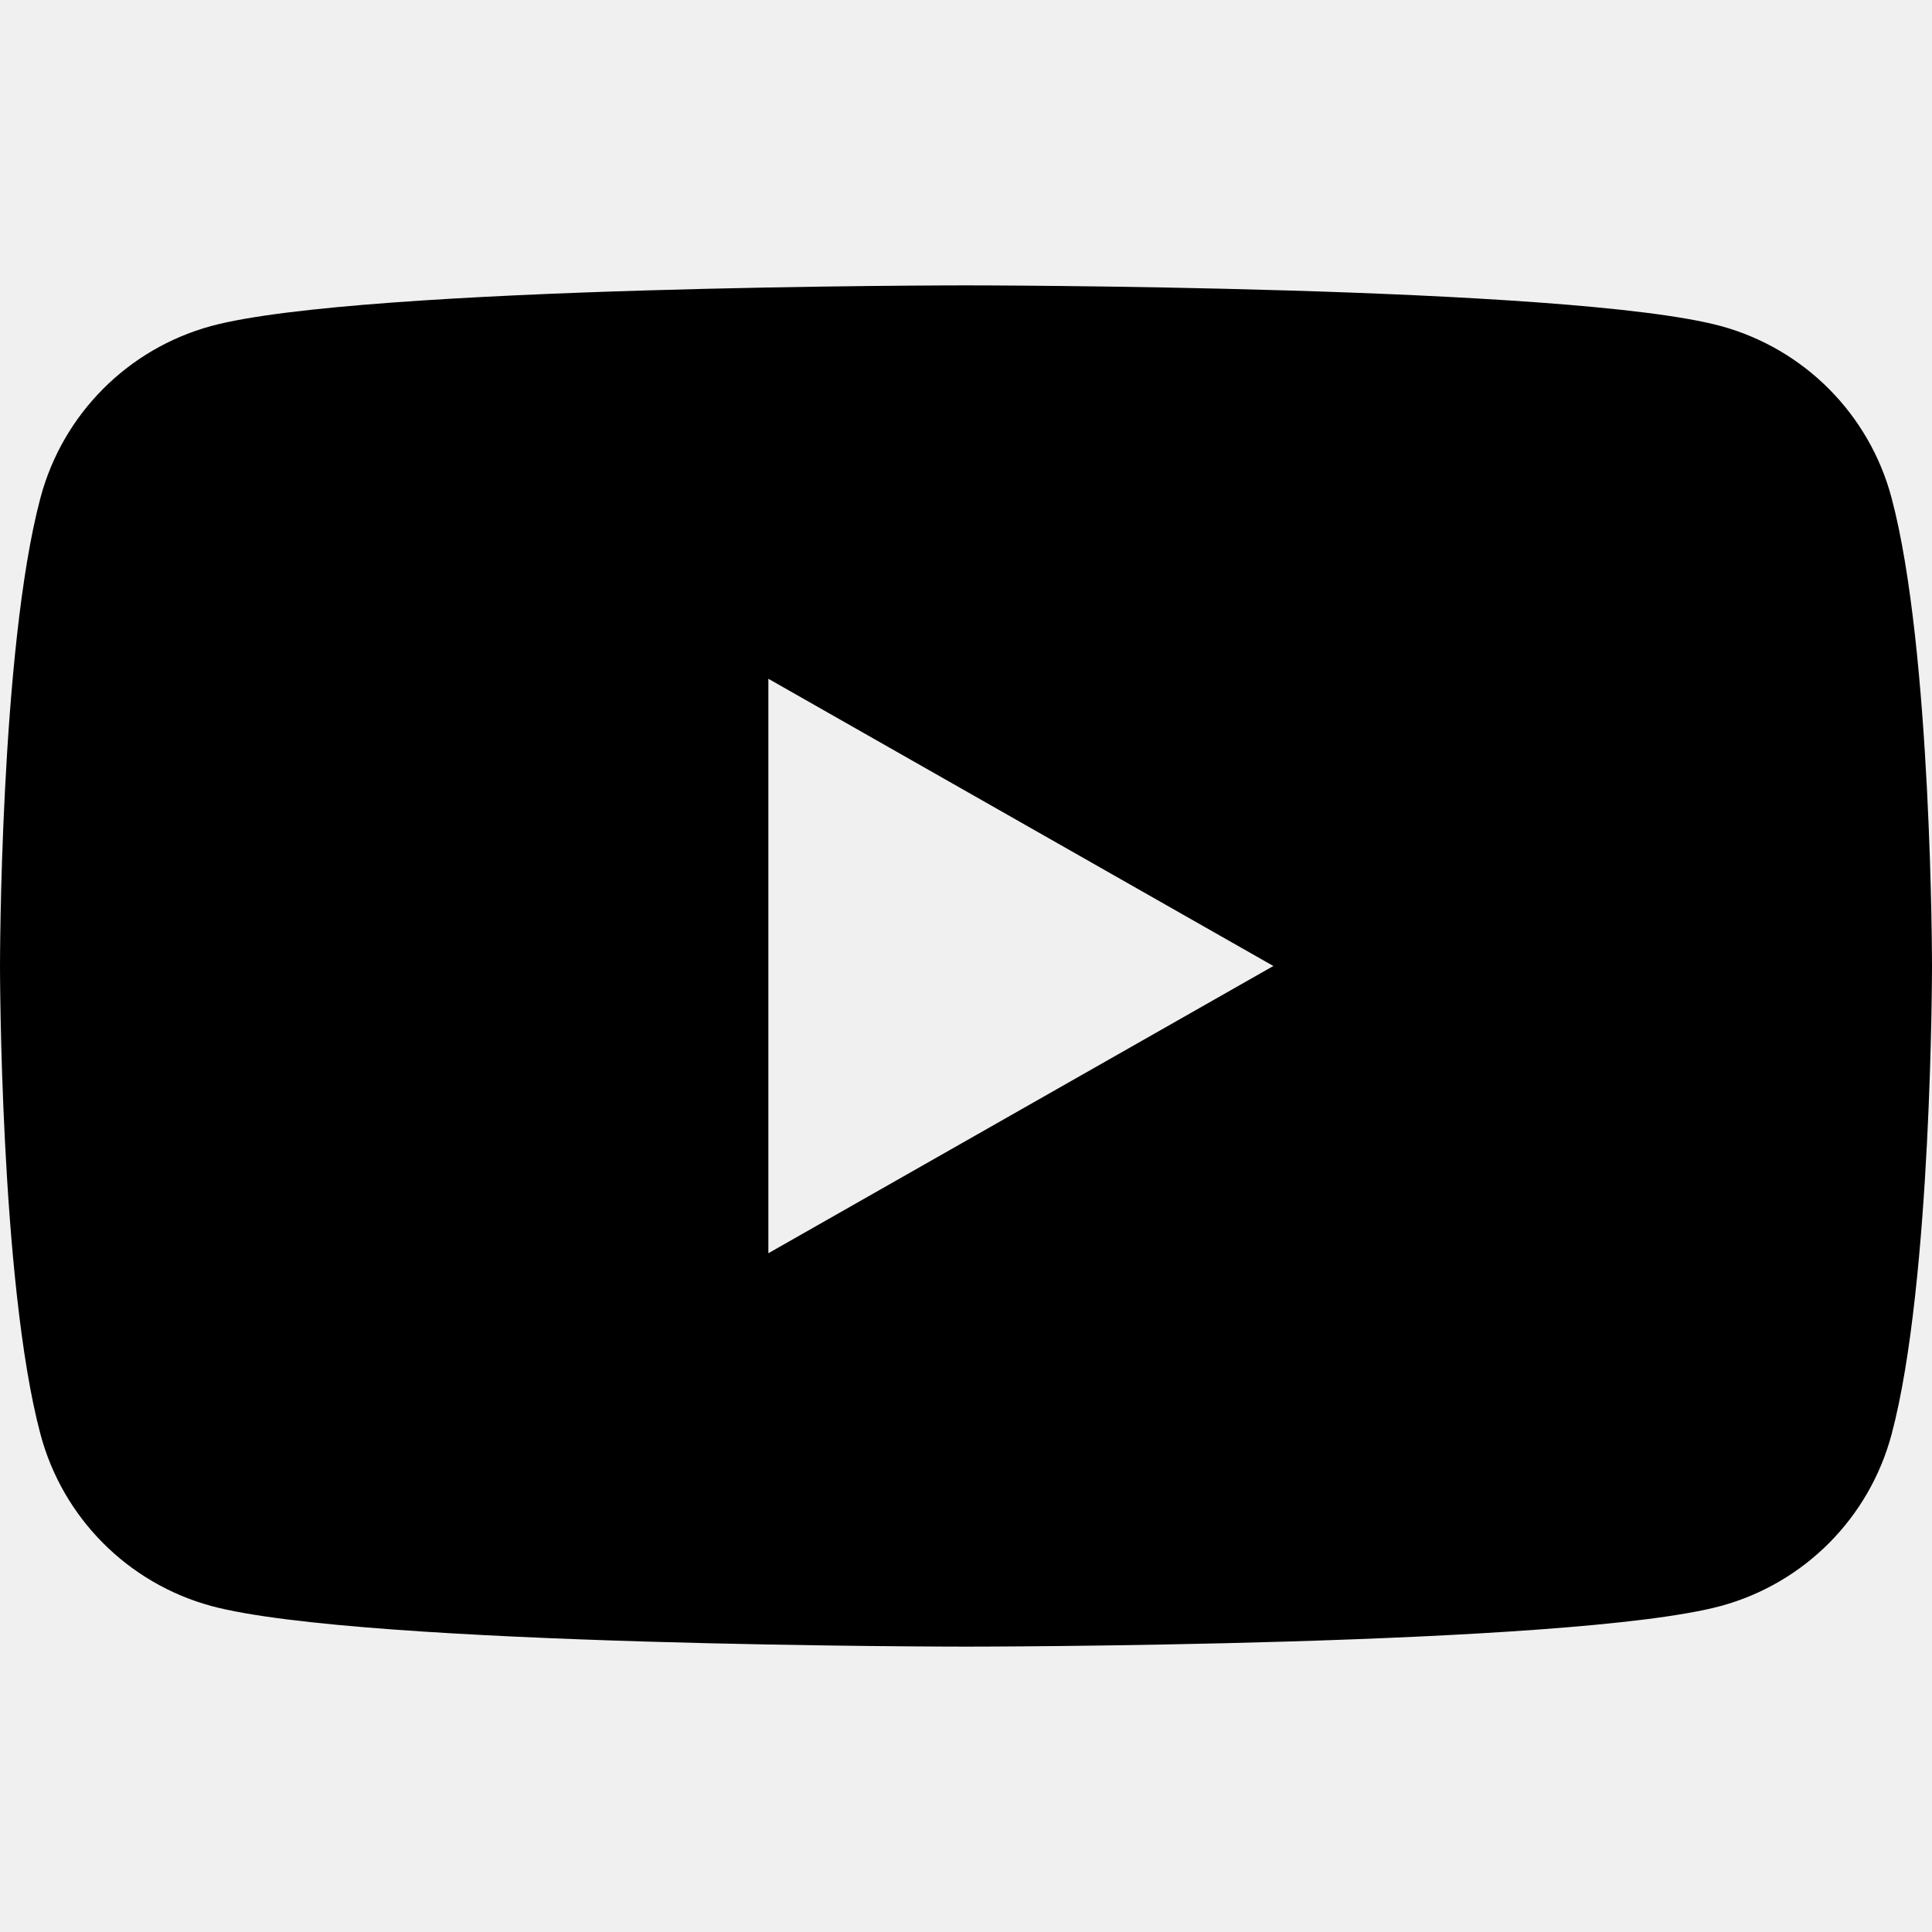
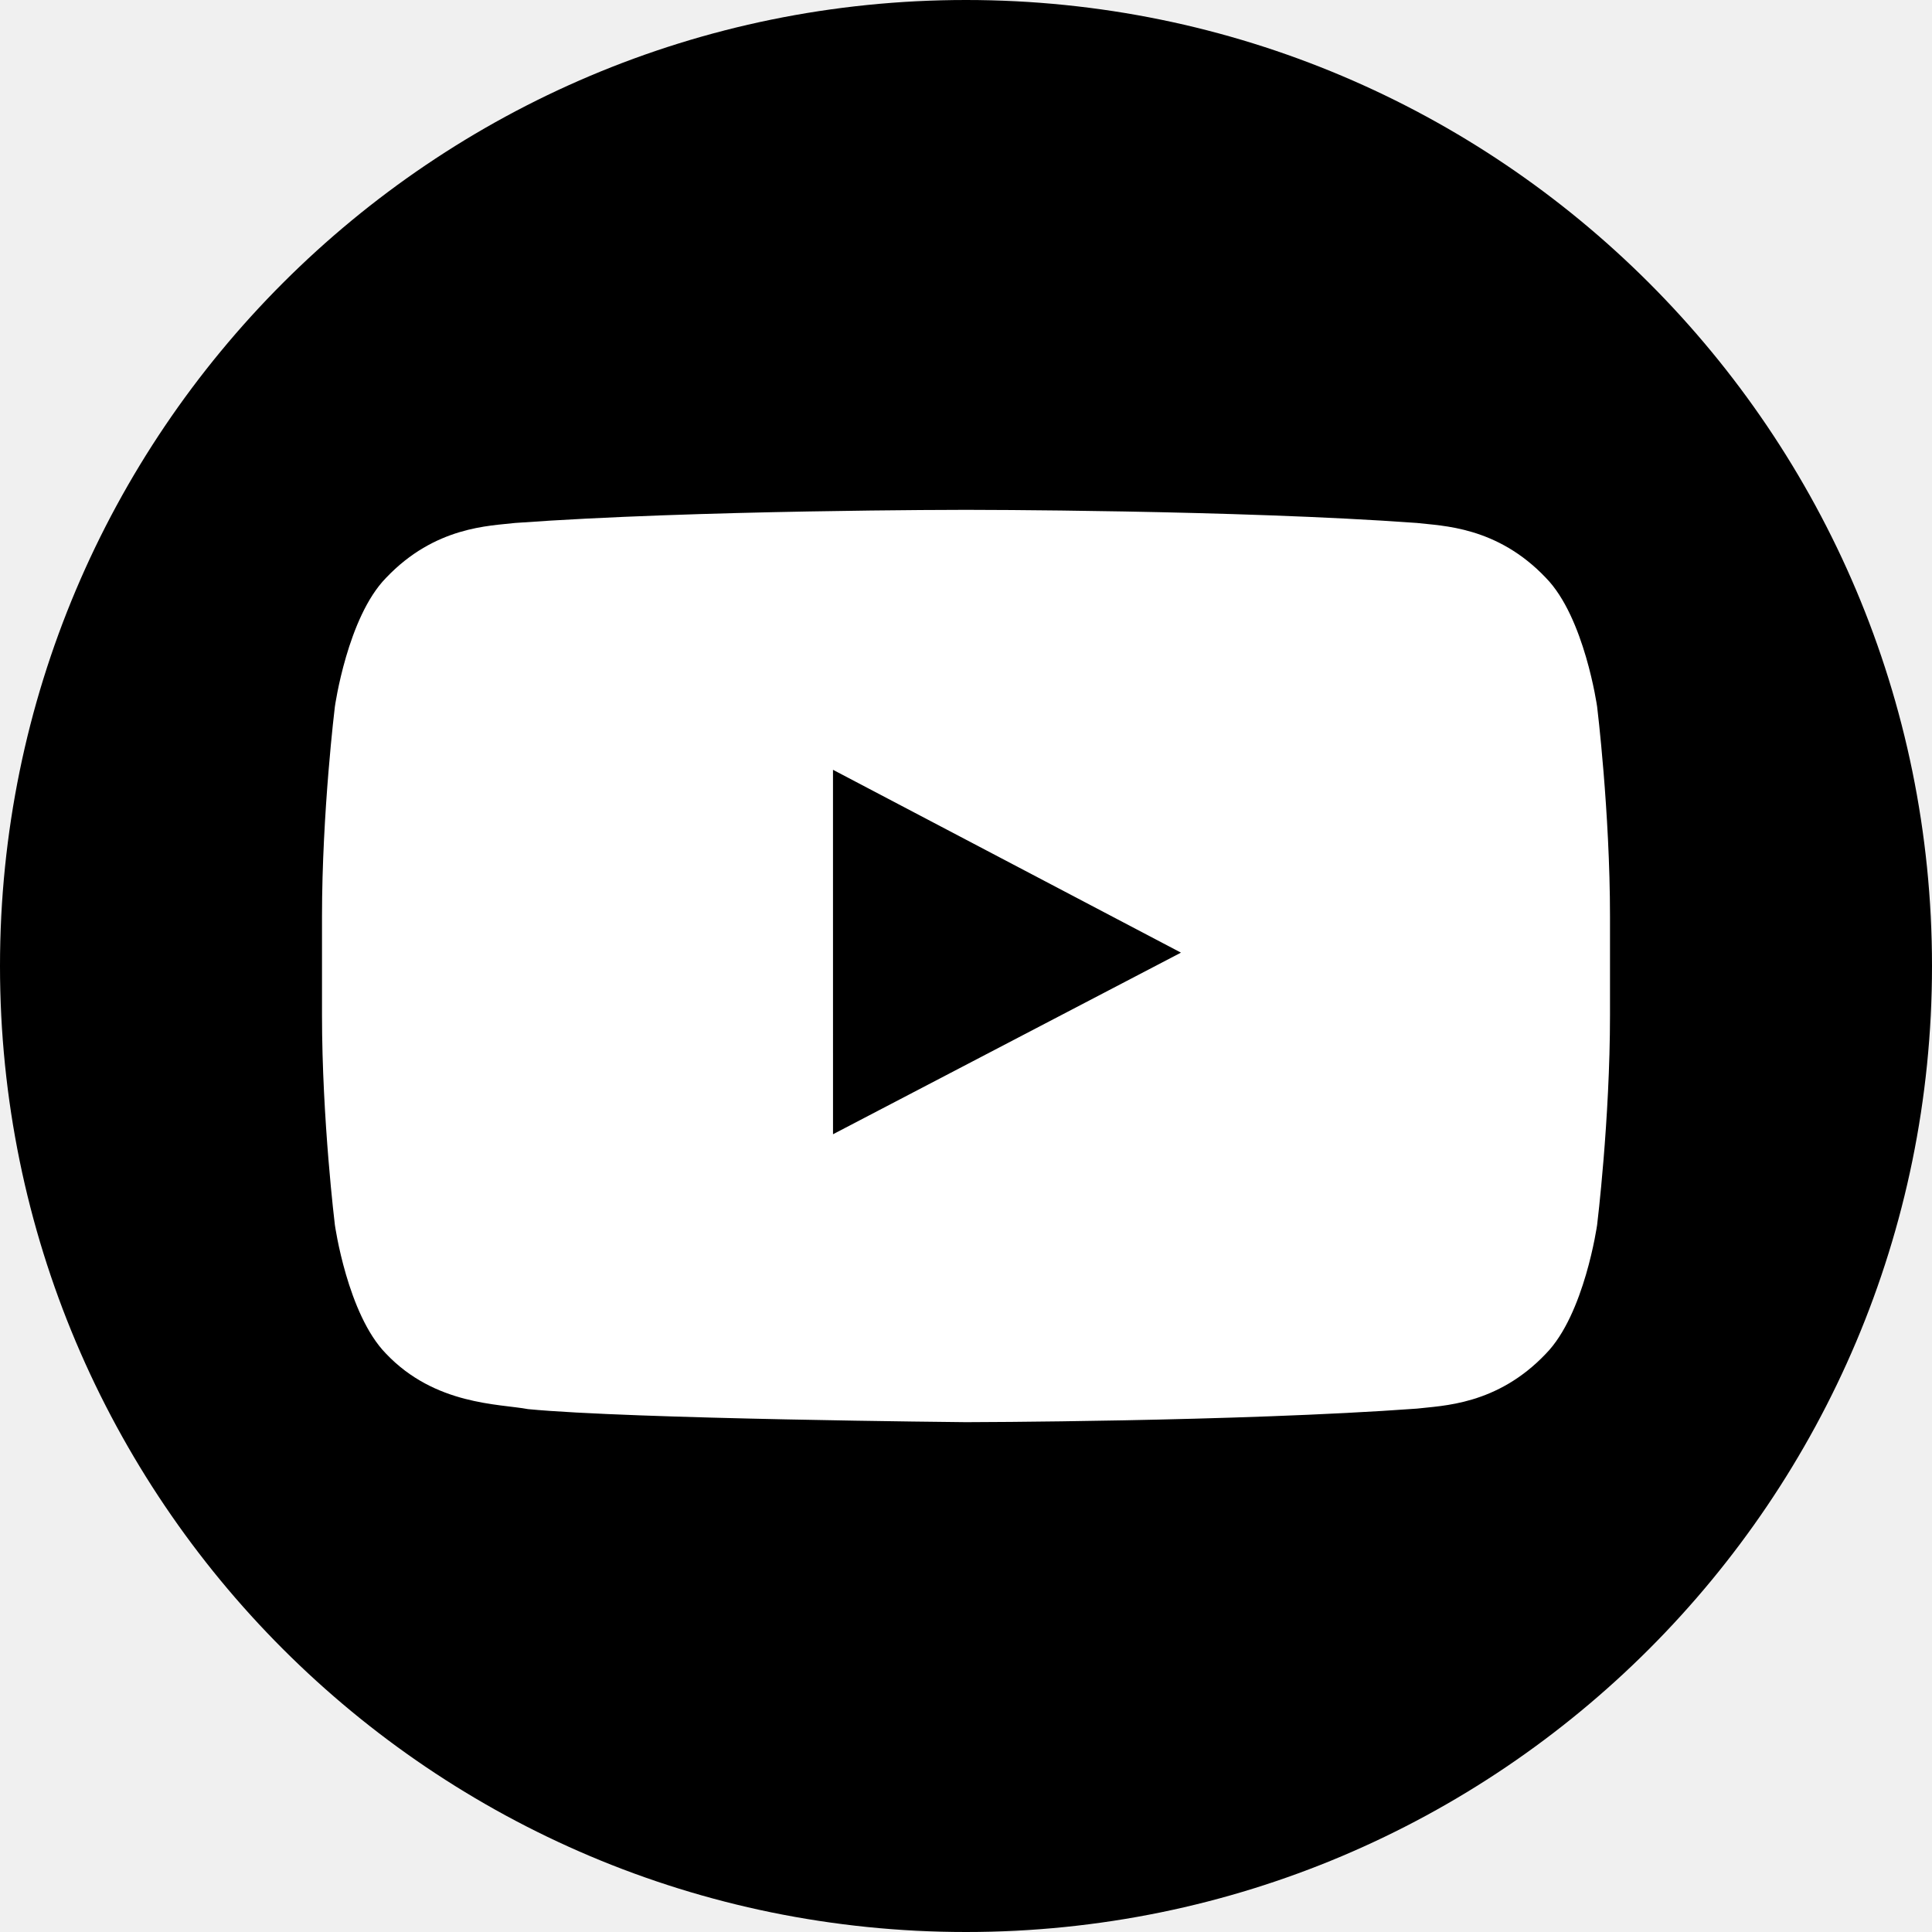
- <svg xmlns="http://www.w3.org/2000/svg" role="img" height="30px" viewBox="0 0 24 24">
-   <path d="M23.498 6.186a3.016 3.016 0 0 0-2.122-2.136C19.505 3.545 12 3.545 12 3.545s-7.505 0-9.377.505A3.017 3.017 0 0 0 .502 6.186C0 8.07 0 12 0 12s0 3.93.502 5.814a3.016 3.016 0 0 0 2.122 2.136c1.871.505 9.376.505 9.376.505s7.505 0 9.377-.505a3.015 3.015 0 0 0 2.122-2.136C24 15.93 24 12 24 12s0-3.93-.502-5.814zM9.545 15.568V8.432L15.818 12l-6.273 3.568z" />
+ <svg xmlns="http://www.w3.org/2000/svg" width="30px" height="30px" viewBox="0 0 72 72" fill="#000000">
+   <g id="SVGRepo_bgCarrier" stroke-width="0" />
+   <g id="SVGRepo_tracerCarrier" stroke-linecap="round" stroke-linejoin="round" />
+   <g id="SVGRepo_iconCarrier">
+     <g fill="none" fill-rule="evenodd">
+       <path d="M36,72 L36,72 C55.882,72 72,55.882 72,36 L72,36 C72,16.118 55.882,-3.65231026e-15 36,0 L36,0 C16.118,3.65231026e-15 -2.4348735e-15,16.118 0,36 L0,36 C2.4348735e-15,55.882 16.118,72 36,72 Z" fill="#000000" />
+       <path d="M31.044,42.27 L31.043,28.688 L44.011,35.502 L31.044,42.27 Z M59.52,26.334 C59.52,26.334 59.05,23.003 57.612,21.536 C55.786,19.61 53.74,19.601 52.803,19.489 C46.086,19 36.011,19 36.011,19 L35.989,19 C35.989,19 25.914,19 19.197,19.489 C18.258,19.601 16.213,19.61 14.386,21.536 C12.948,23.003 12.48,26.334 12.48,26.334 C12.48,26.334 12,30.247 12,34.158 L12,37.826 C12,41.738 12.48,45.649 12.48,45.649 C12.48,45.649 12.948,48.98 14.386,50.447 C16.213,52.373 18.612,52.313 19.68,52.514 C23.52,52.885 36,53 36,53 C36,53 46.086,52.985 52.803,52.495 C53.74,52.382 55.786,52.373 57.612,50.447 C59.05,48.98 59.52,45.649 59.52,45.649 C59.52,45.649 60,41.738 60,37.826 L60,34.158 C60,30.247 59.52,26.334 59.52,26.334 L59.52,26.334 Z" fill="#FFF" />
+     </g>
+   </g>
</svg>
